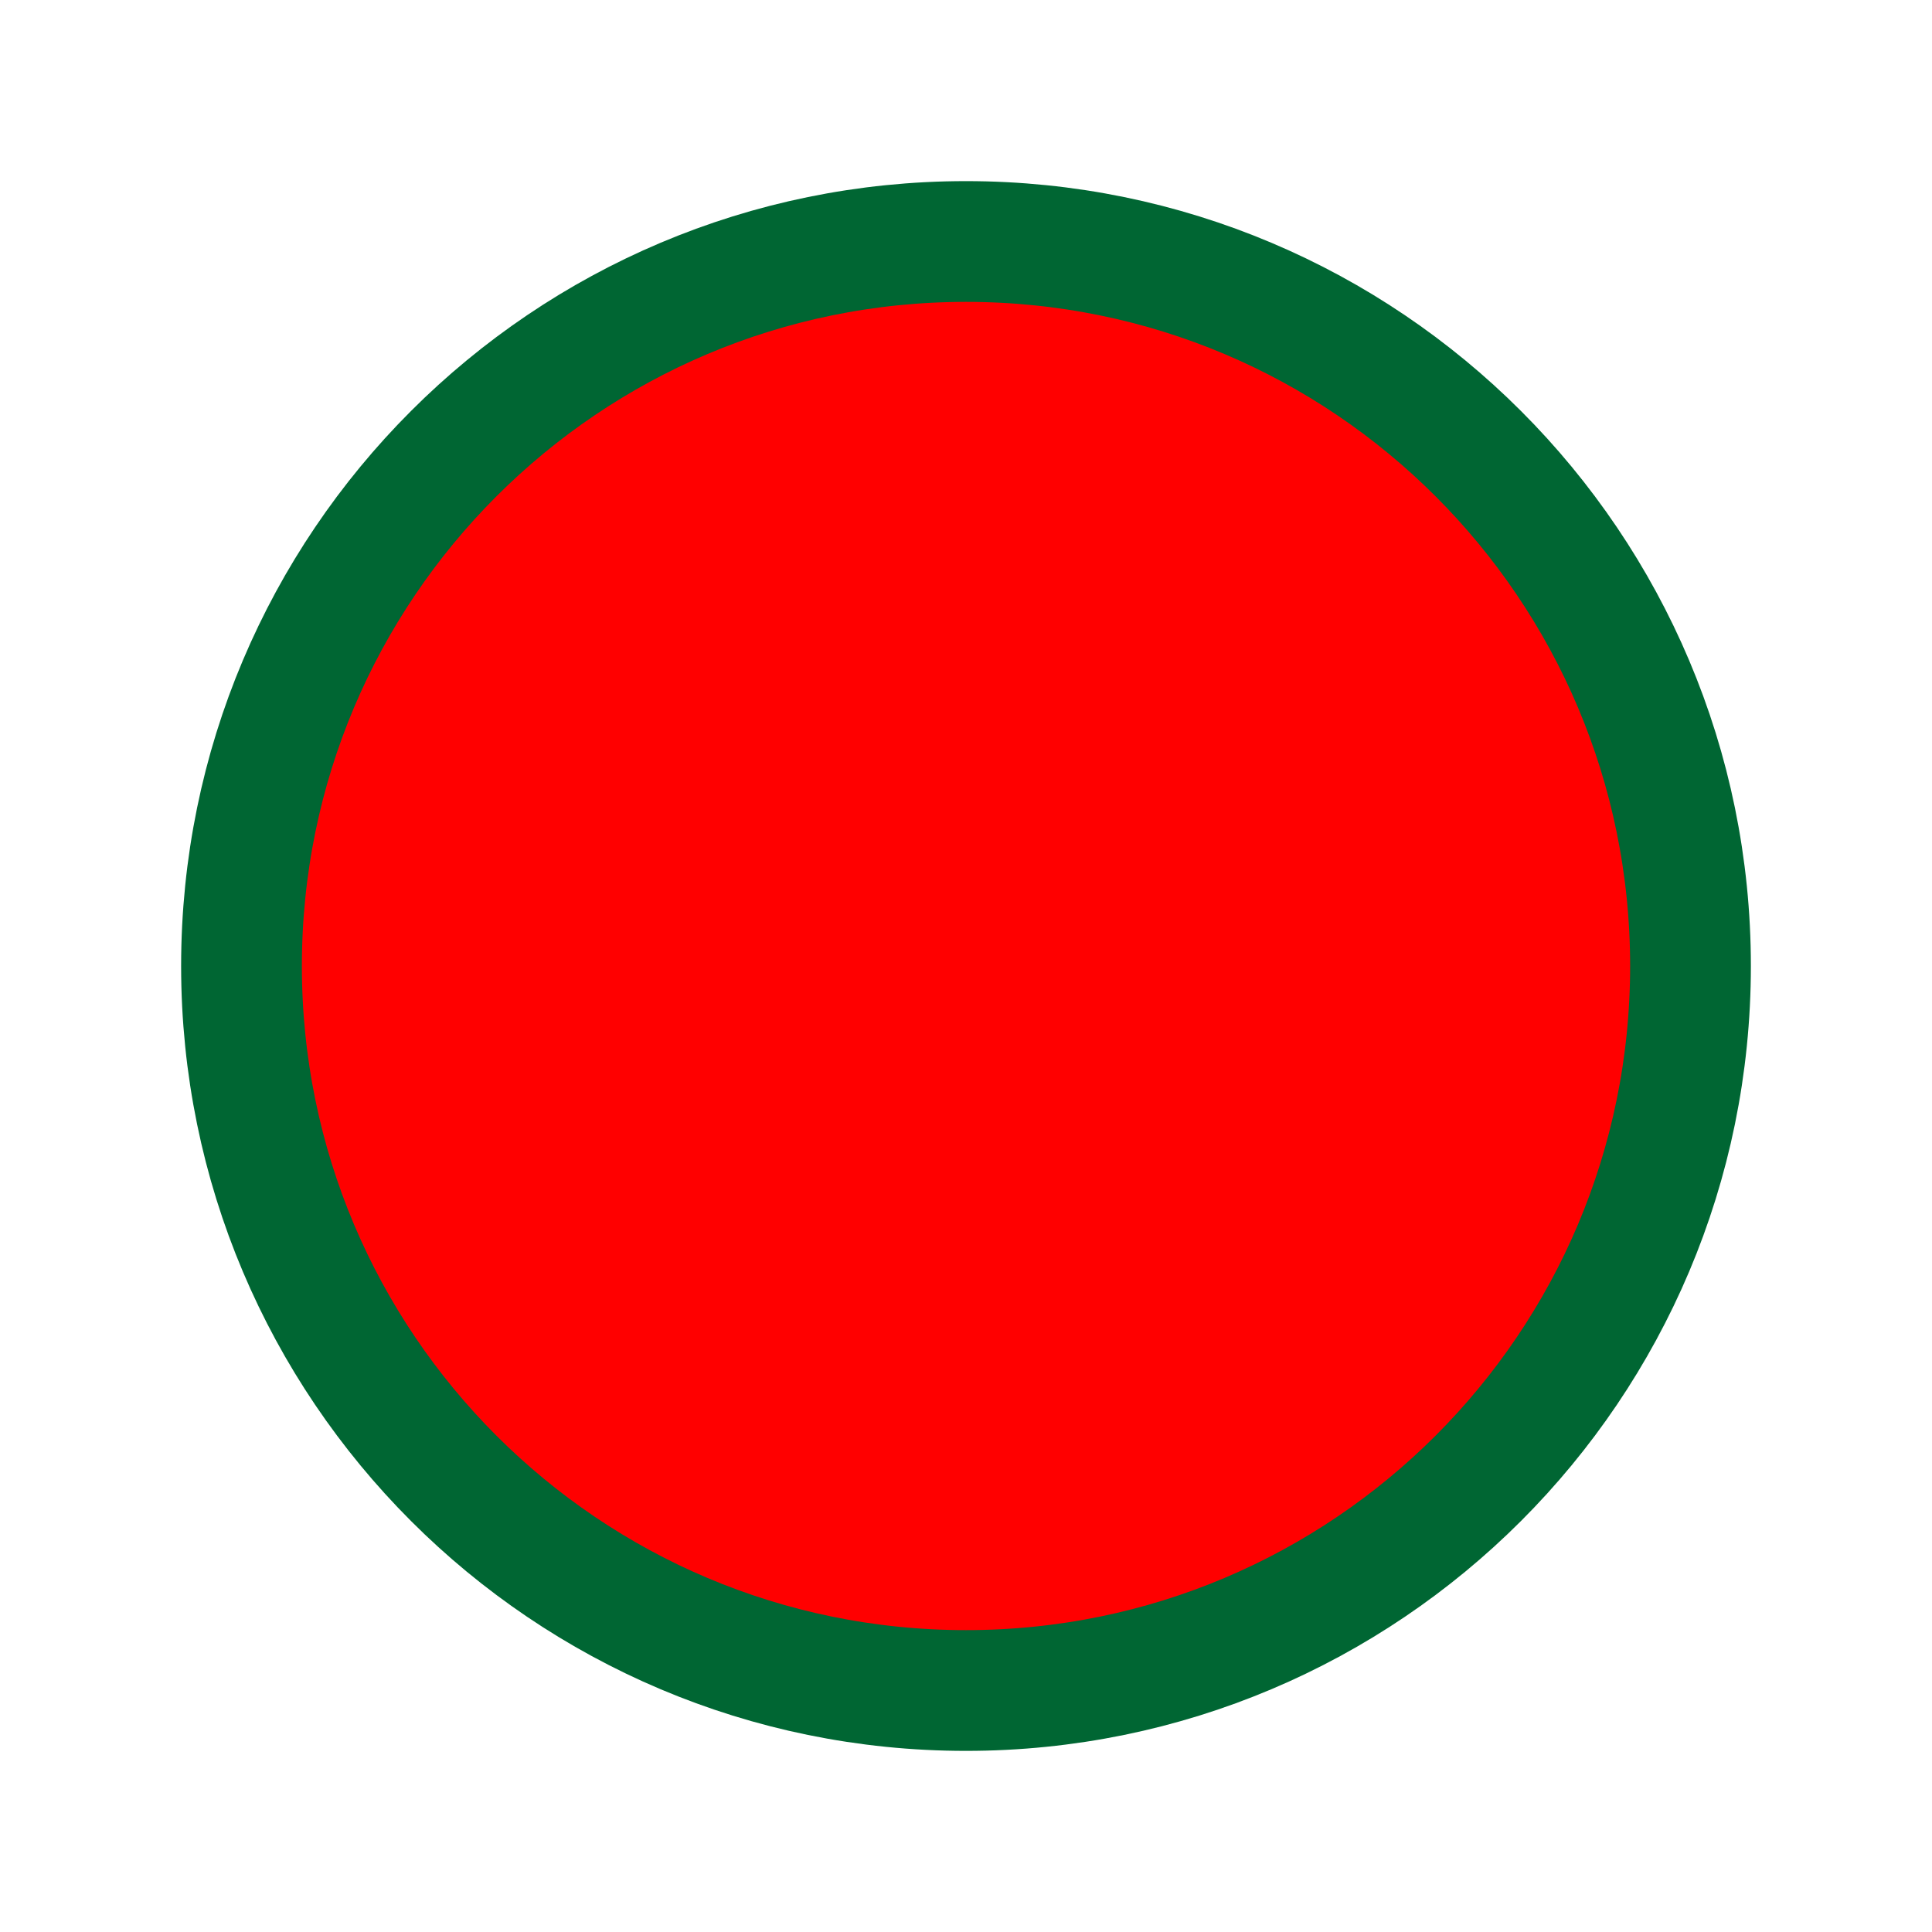
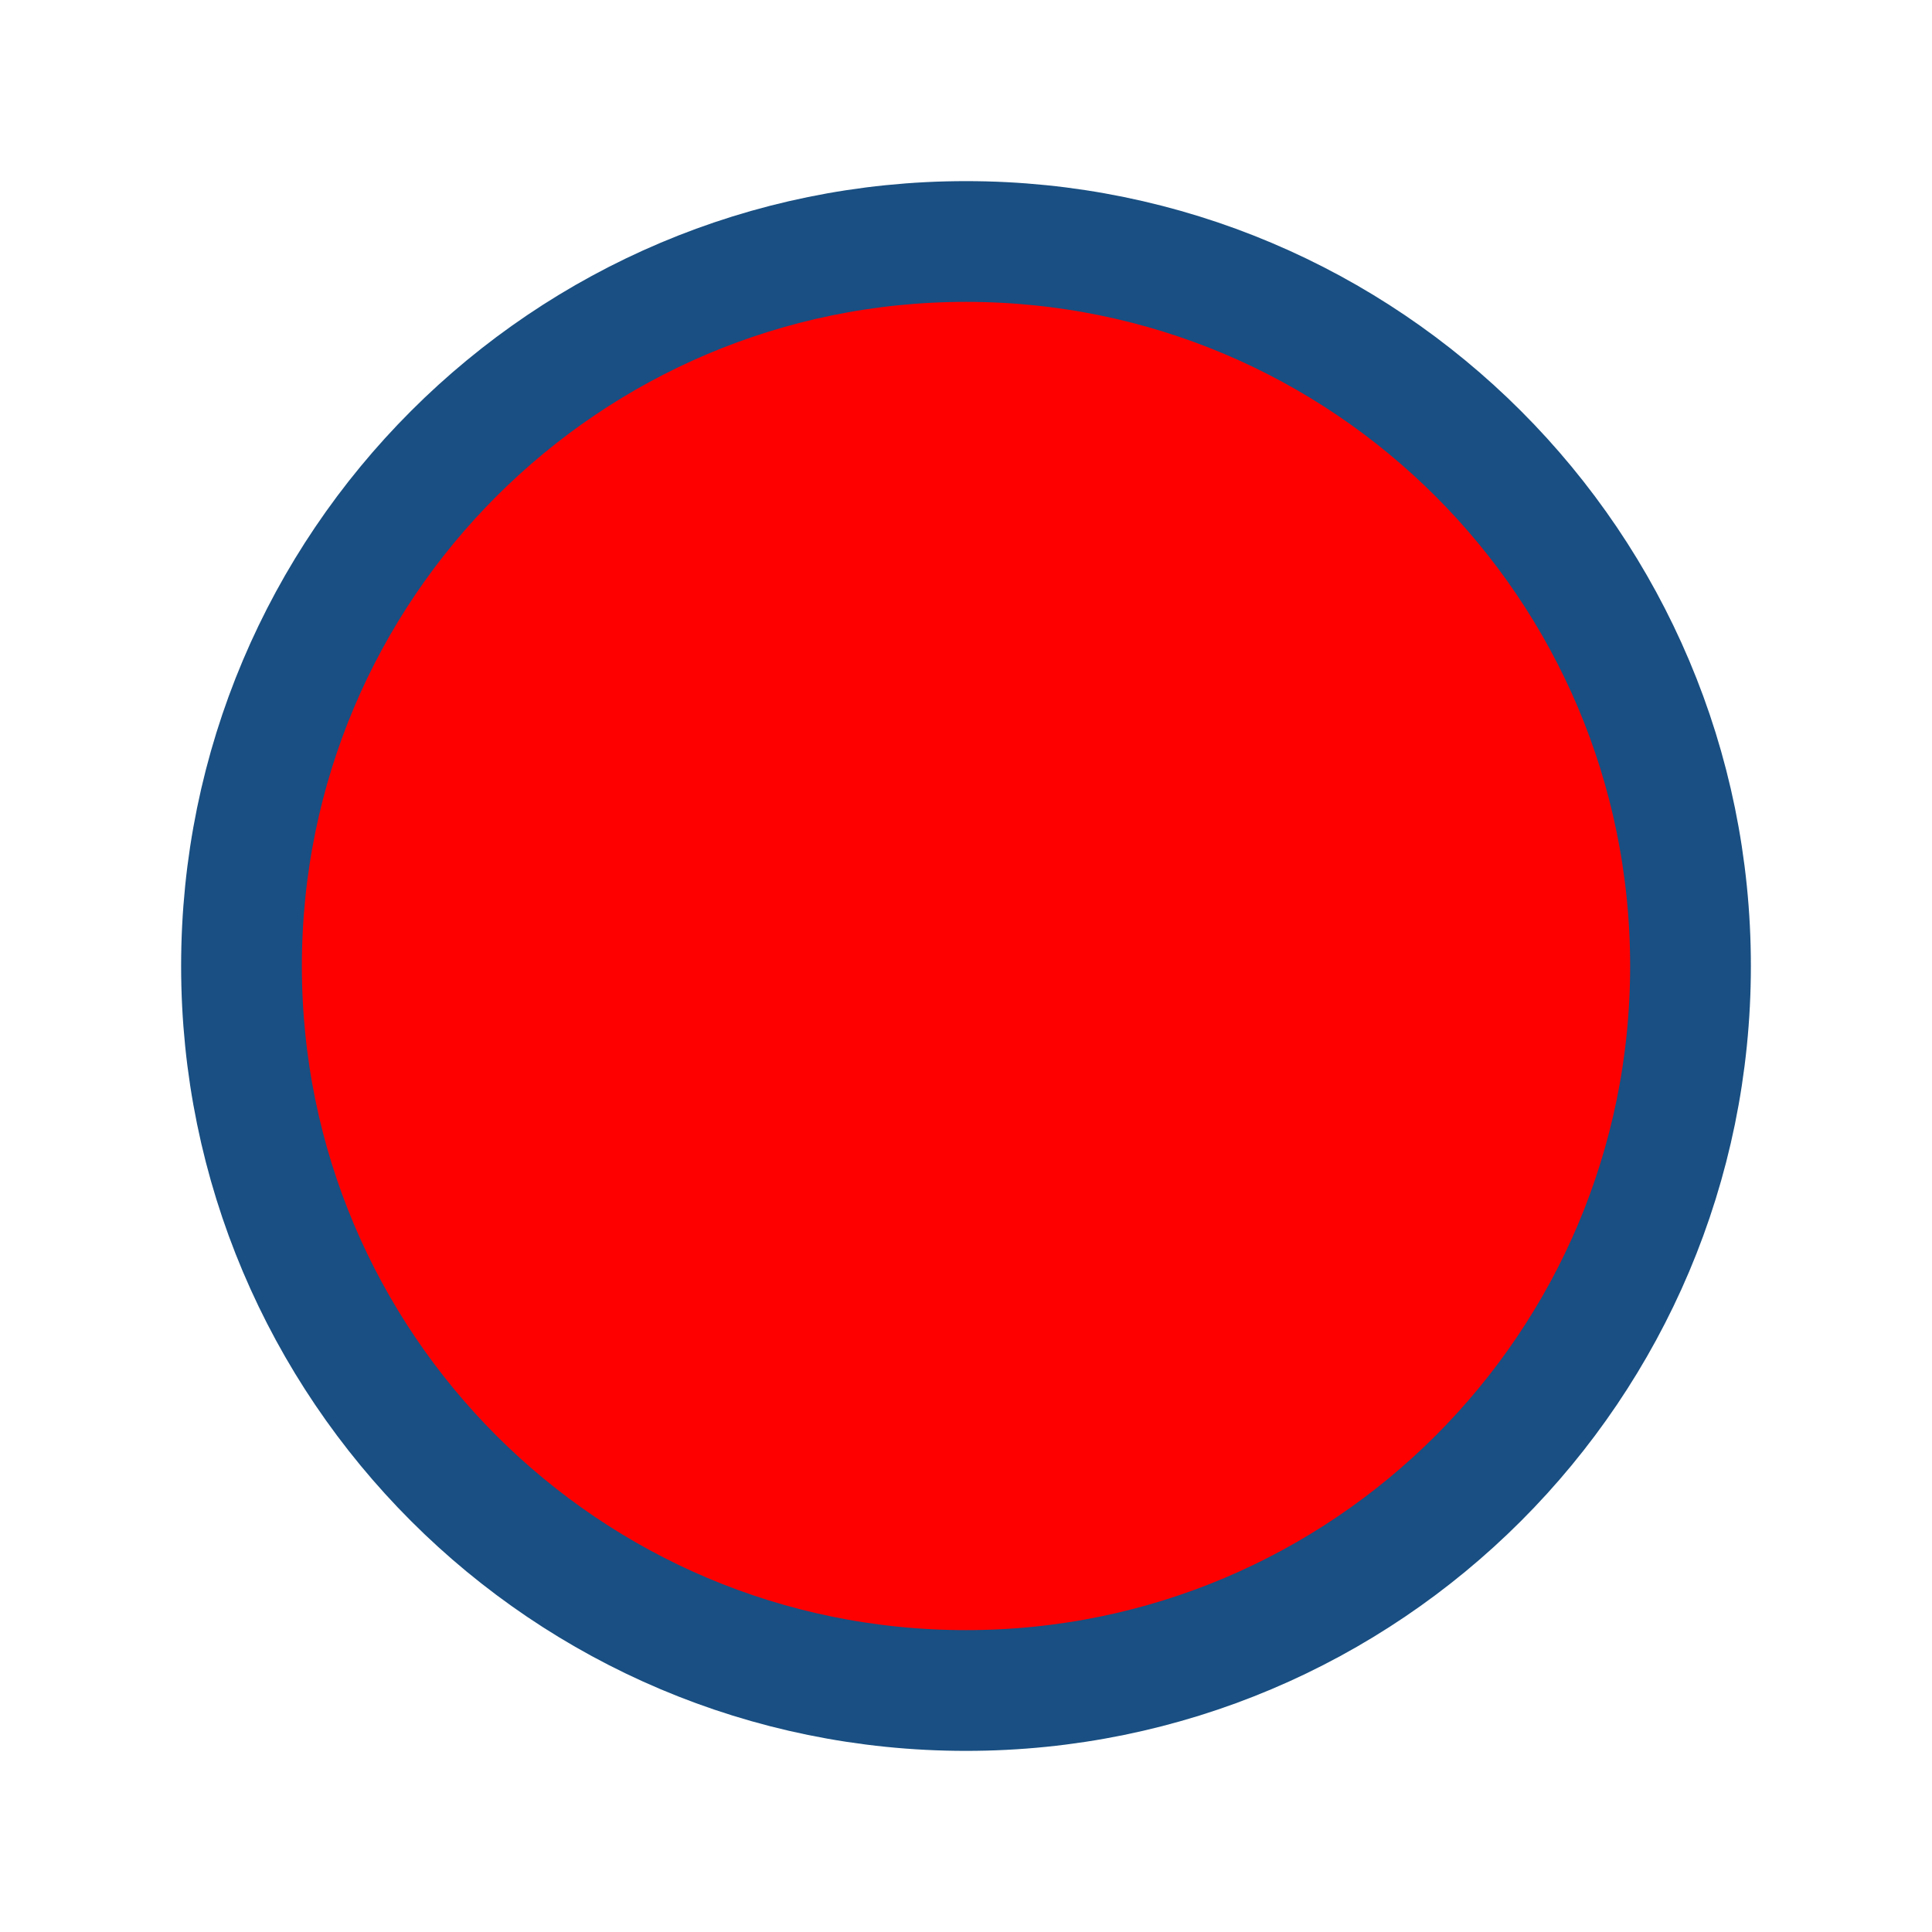
<svg xmlns="http://www.w3.org/2000/svg" width="24px" height="24px" viewBox="0 0 24 24" fill="none">
  <path opacity="1" d="M21 12C21 16.971 16.971 21 12 21C7.029 21 3 16.971 3 12C3 7.029 7.029 3 12 3C16.971 3 21 7.029 21 12Z" fill="#ff0000" />
-   <path d="M21 12C21 16.971 16.971 21 12 21C7.029 21 3 16.971 3 12C3 7.029 7.029 3 12 3C16.971 3 21 7.029 21 12Z" stroke="#006633" stroke-width="1.5" />
+   <path d="M21 12C21 16.971 16.971 21 12 21C7.029 21 3 16.971 3 12C3 7.029 7.029 3 12 3C16.971 3 21 7.029 21 12Z" stroke="#194f82" stroke-width="1.5" />
</svg>
